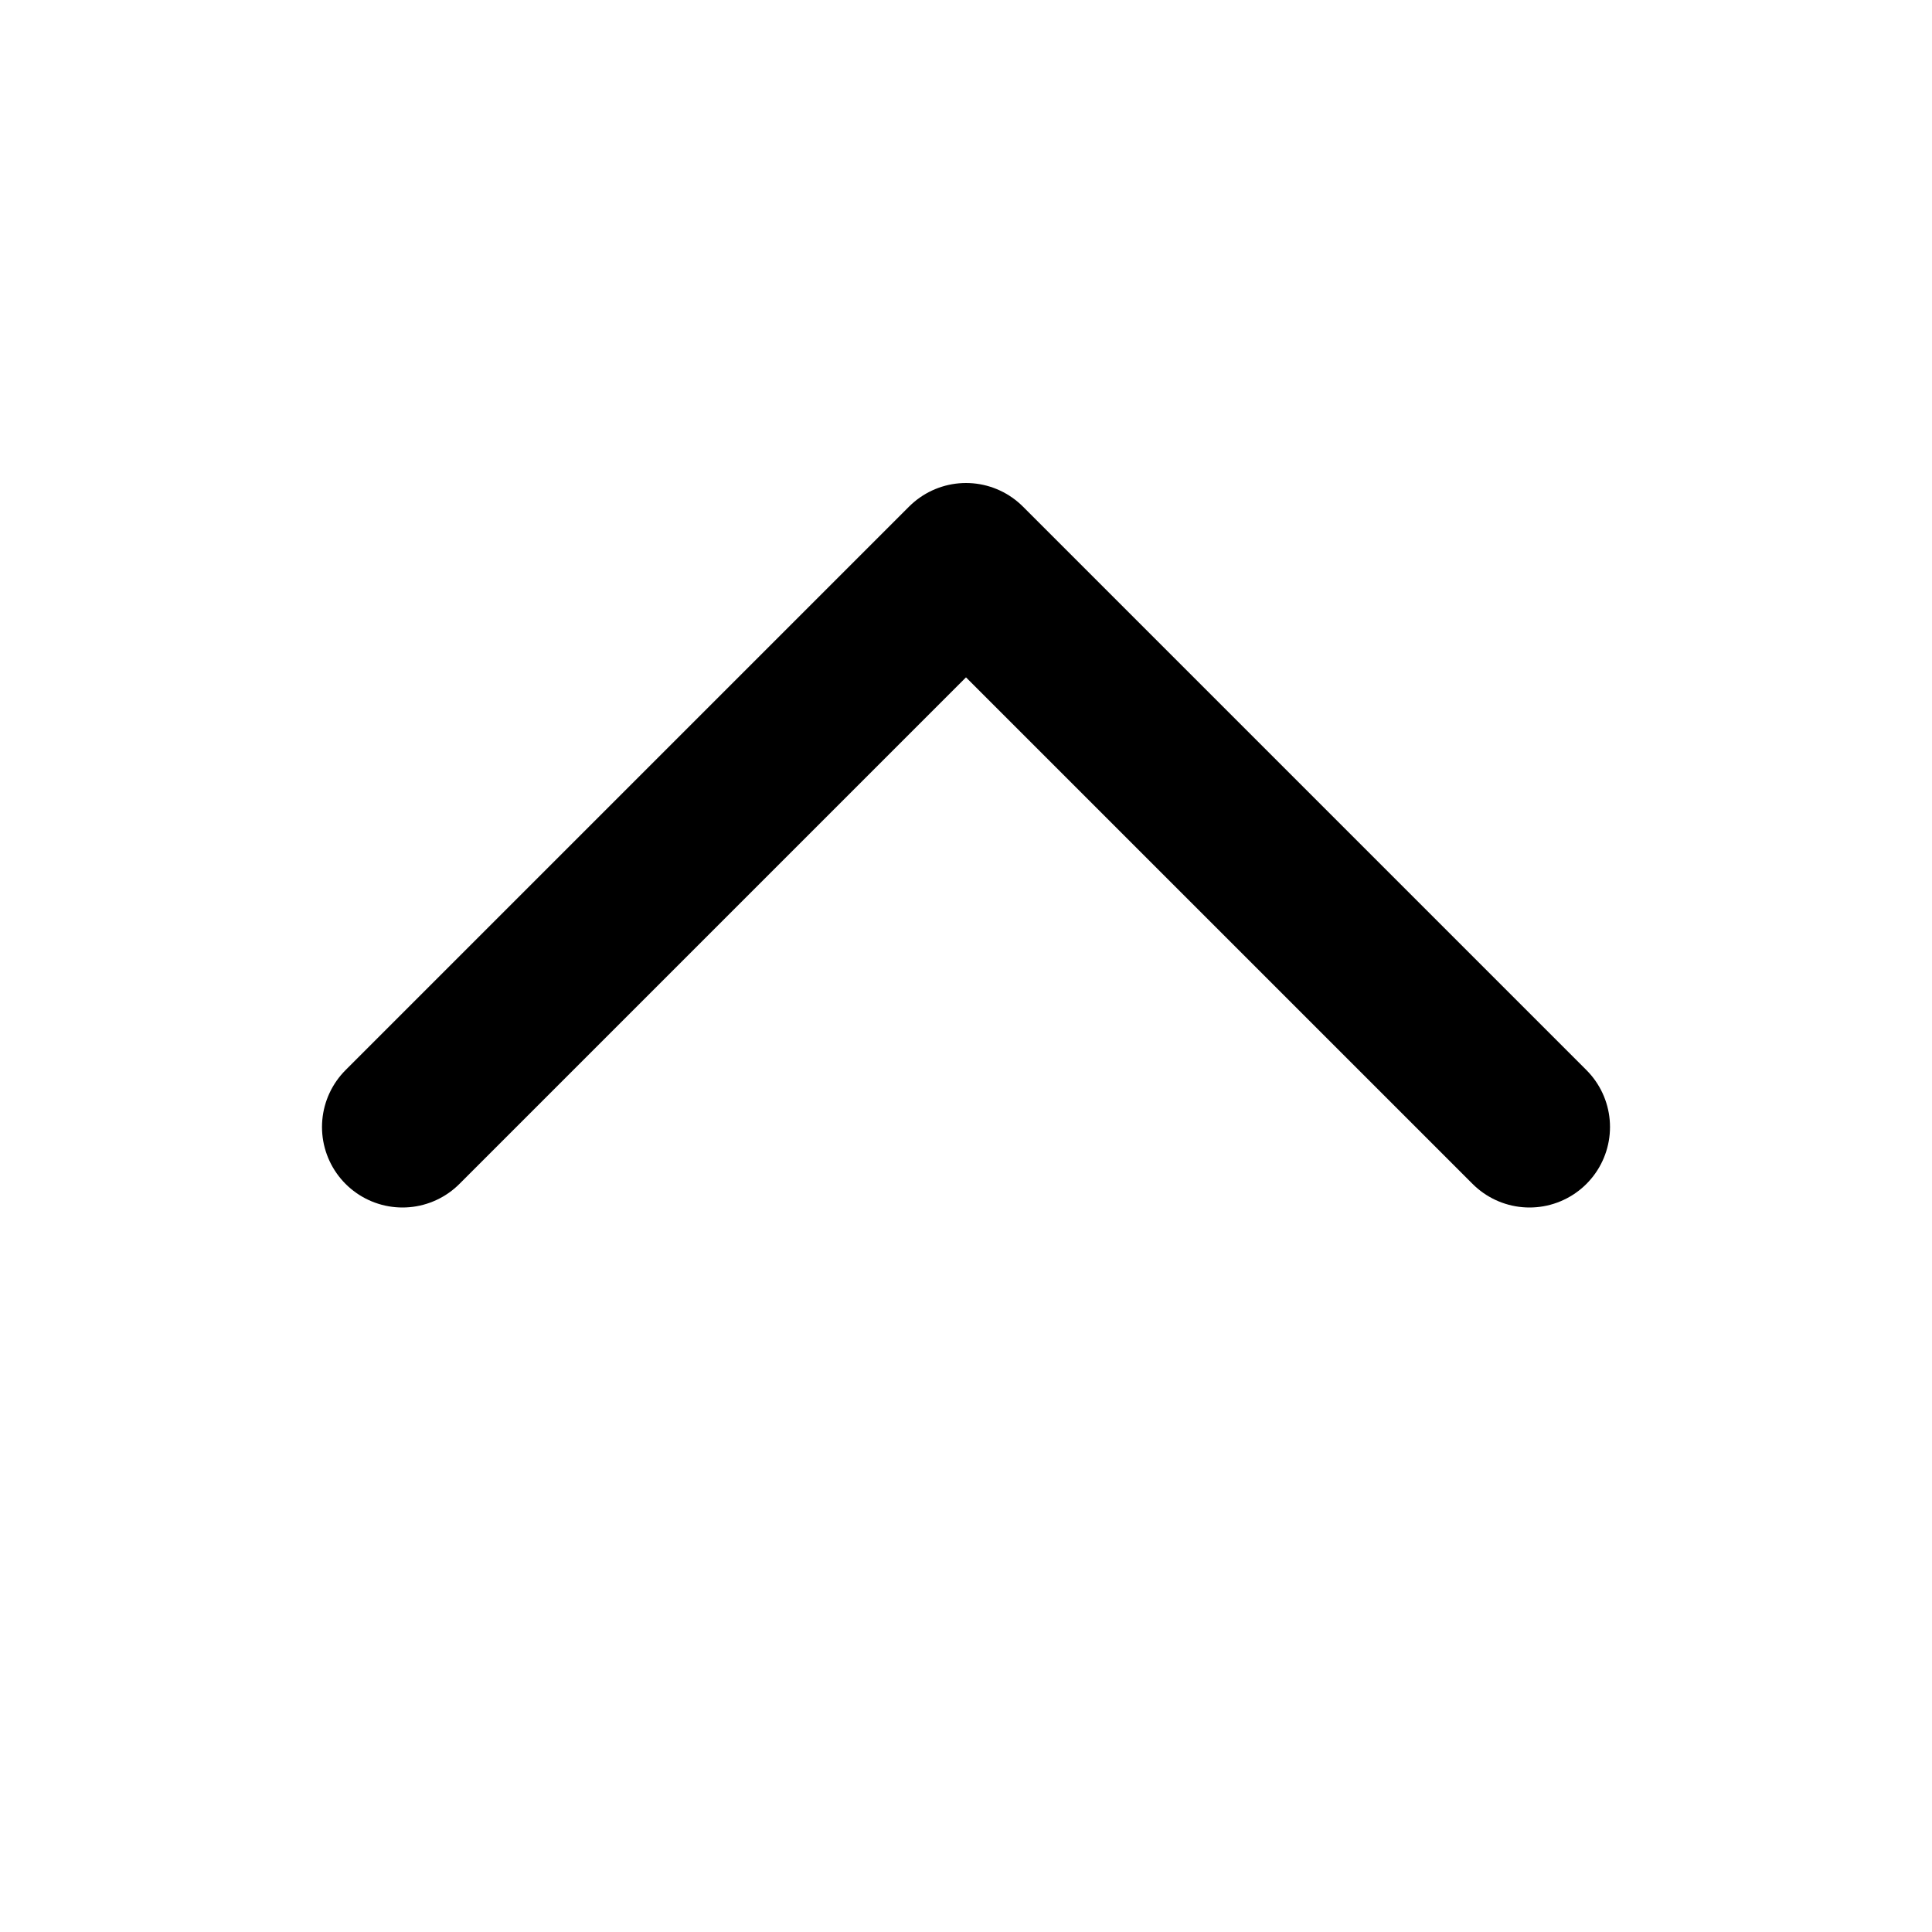
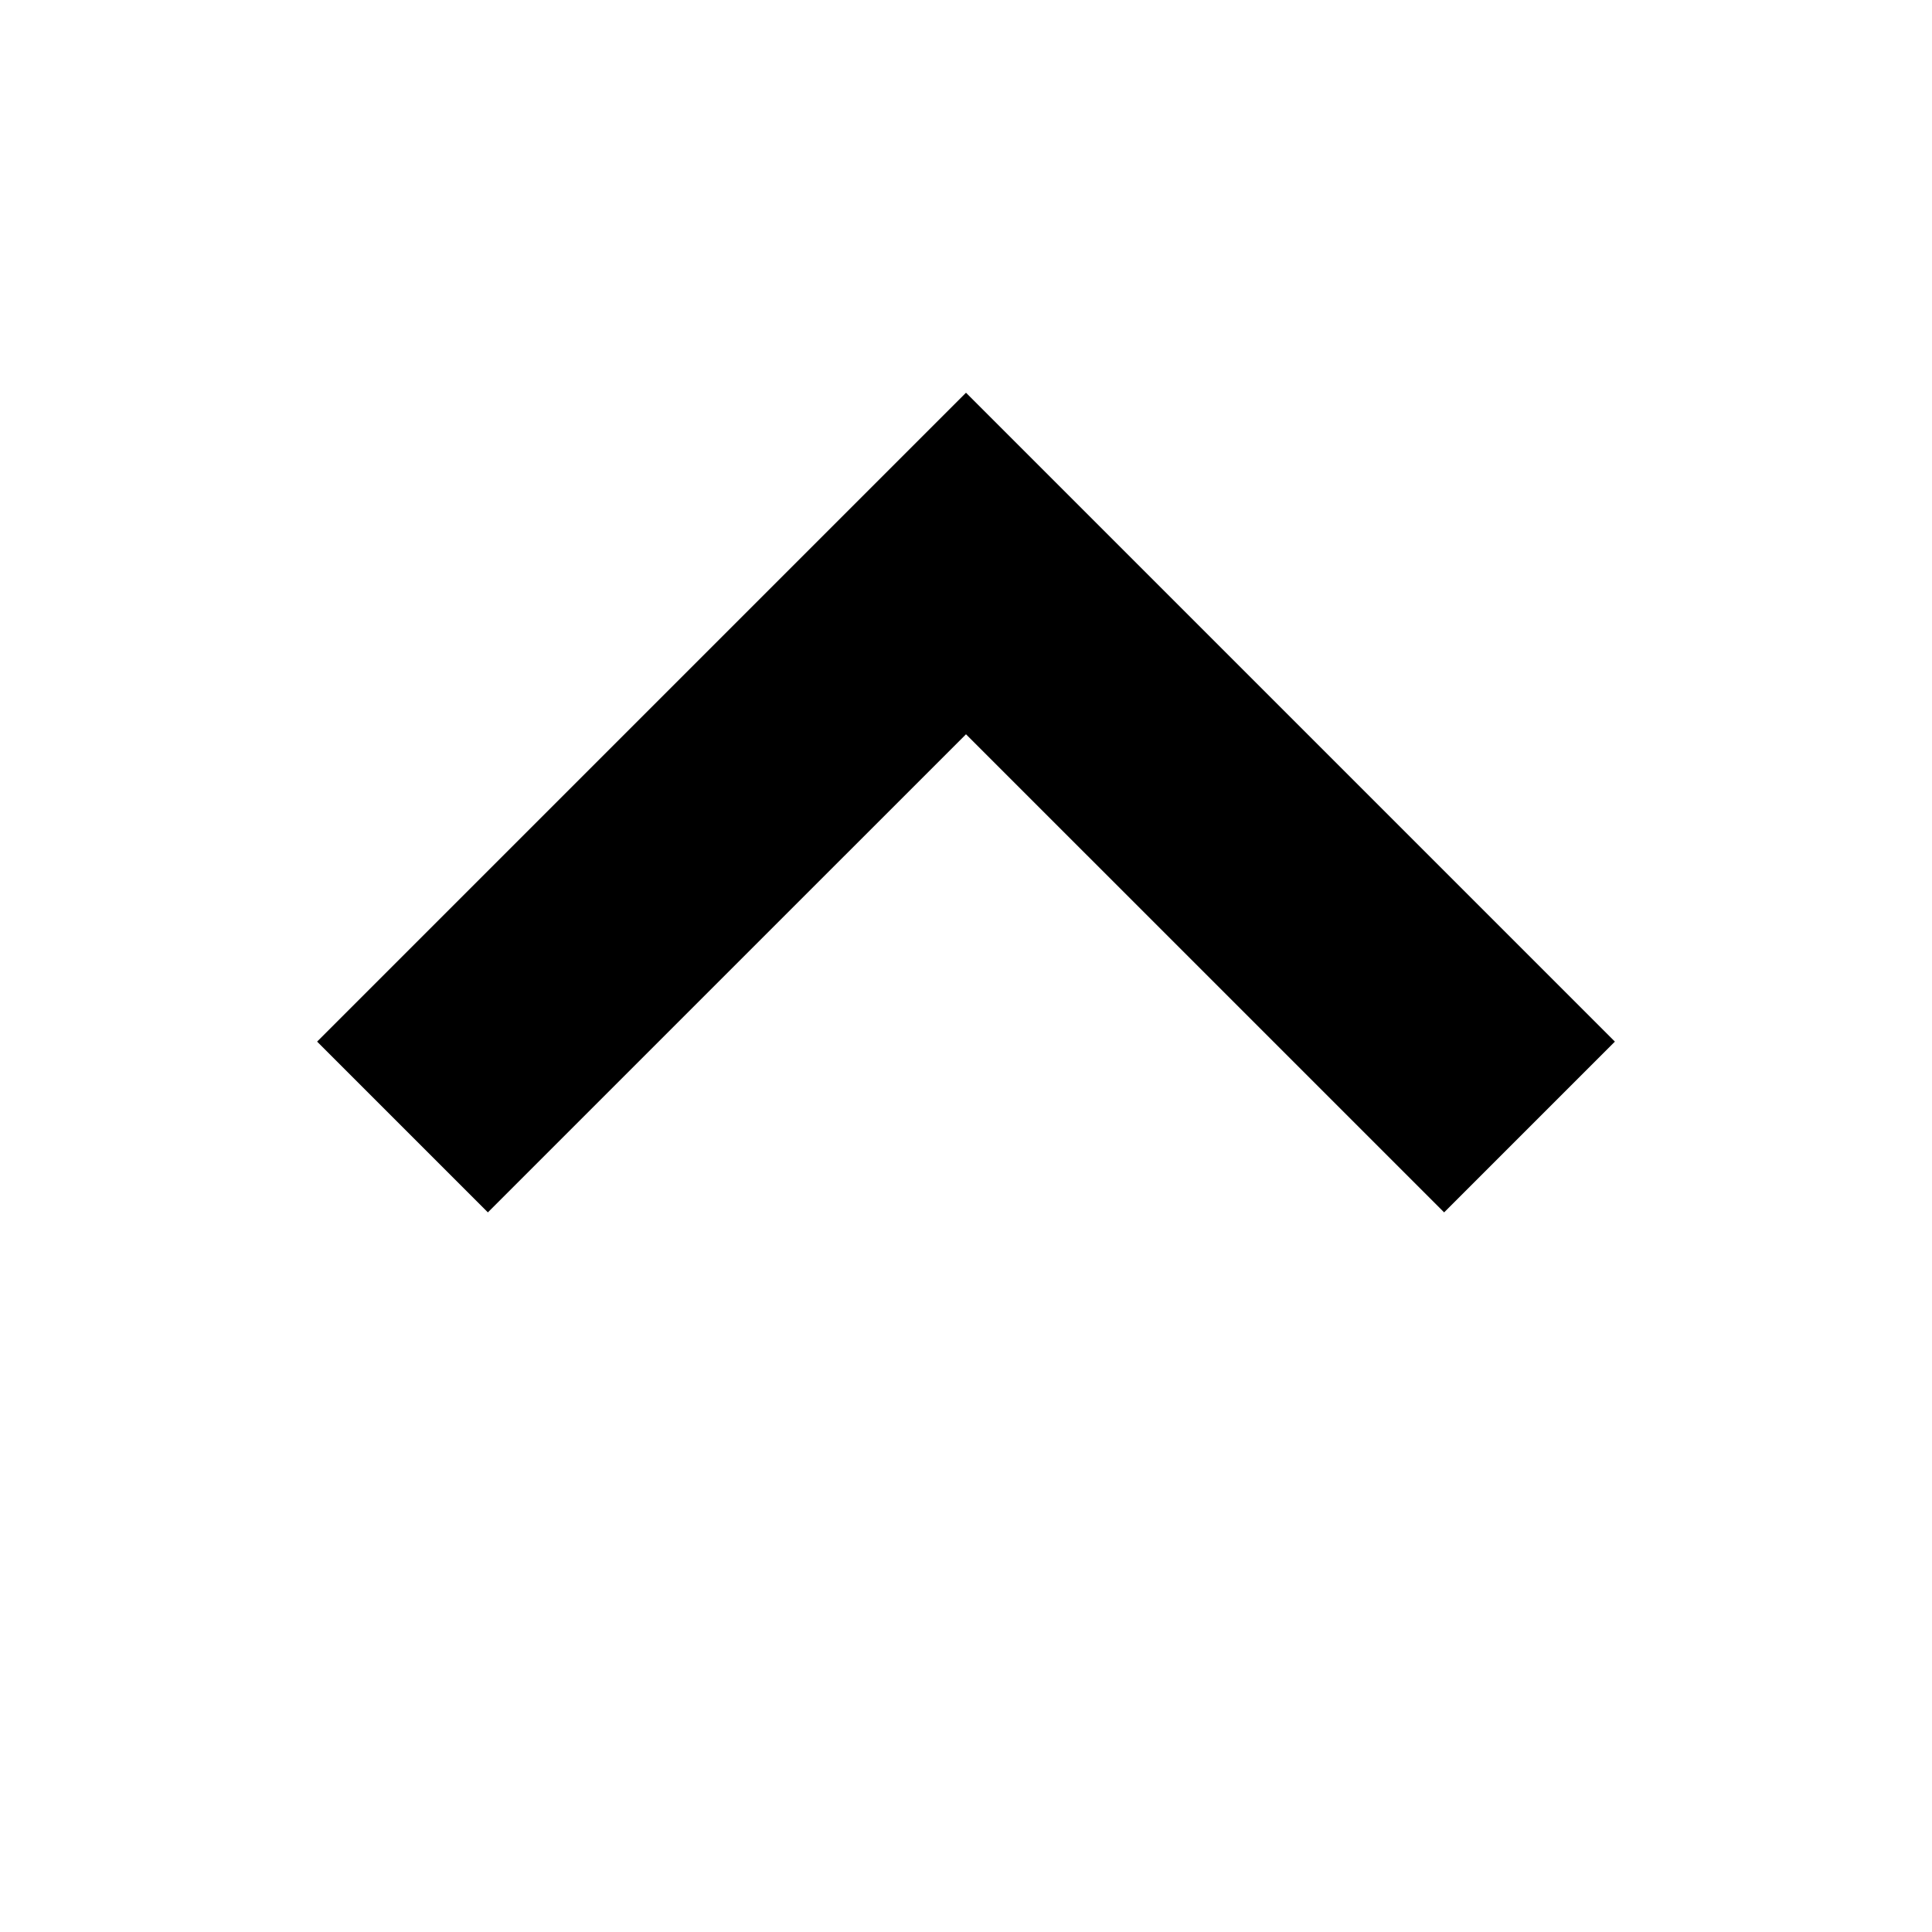
- <svg xmlns="http://www.w3.org/2000/svg" width="24" height="24" viewBox="0 0 24 24" fill="none" stroke="black" stroke-width="2" stroke-linecap="round" stroke-linejoin="round">
+ <svg xmlns="http://www.w3.org/2000/svg" width="24" height="24" viewBox="0 0 24 24" fill="none" stroke="black" stroke-width="3" opacity="1" transform="rotate(0 12 12)">
  <path d="M19 14l-7-7-7 7" />
</svg>
